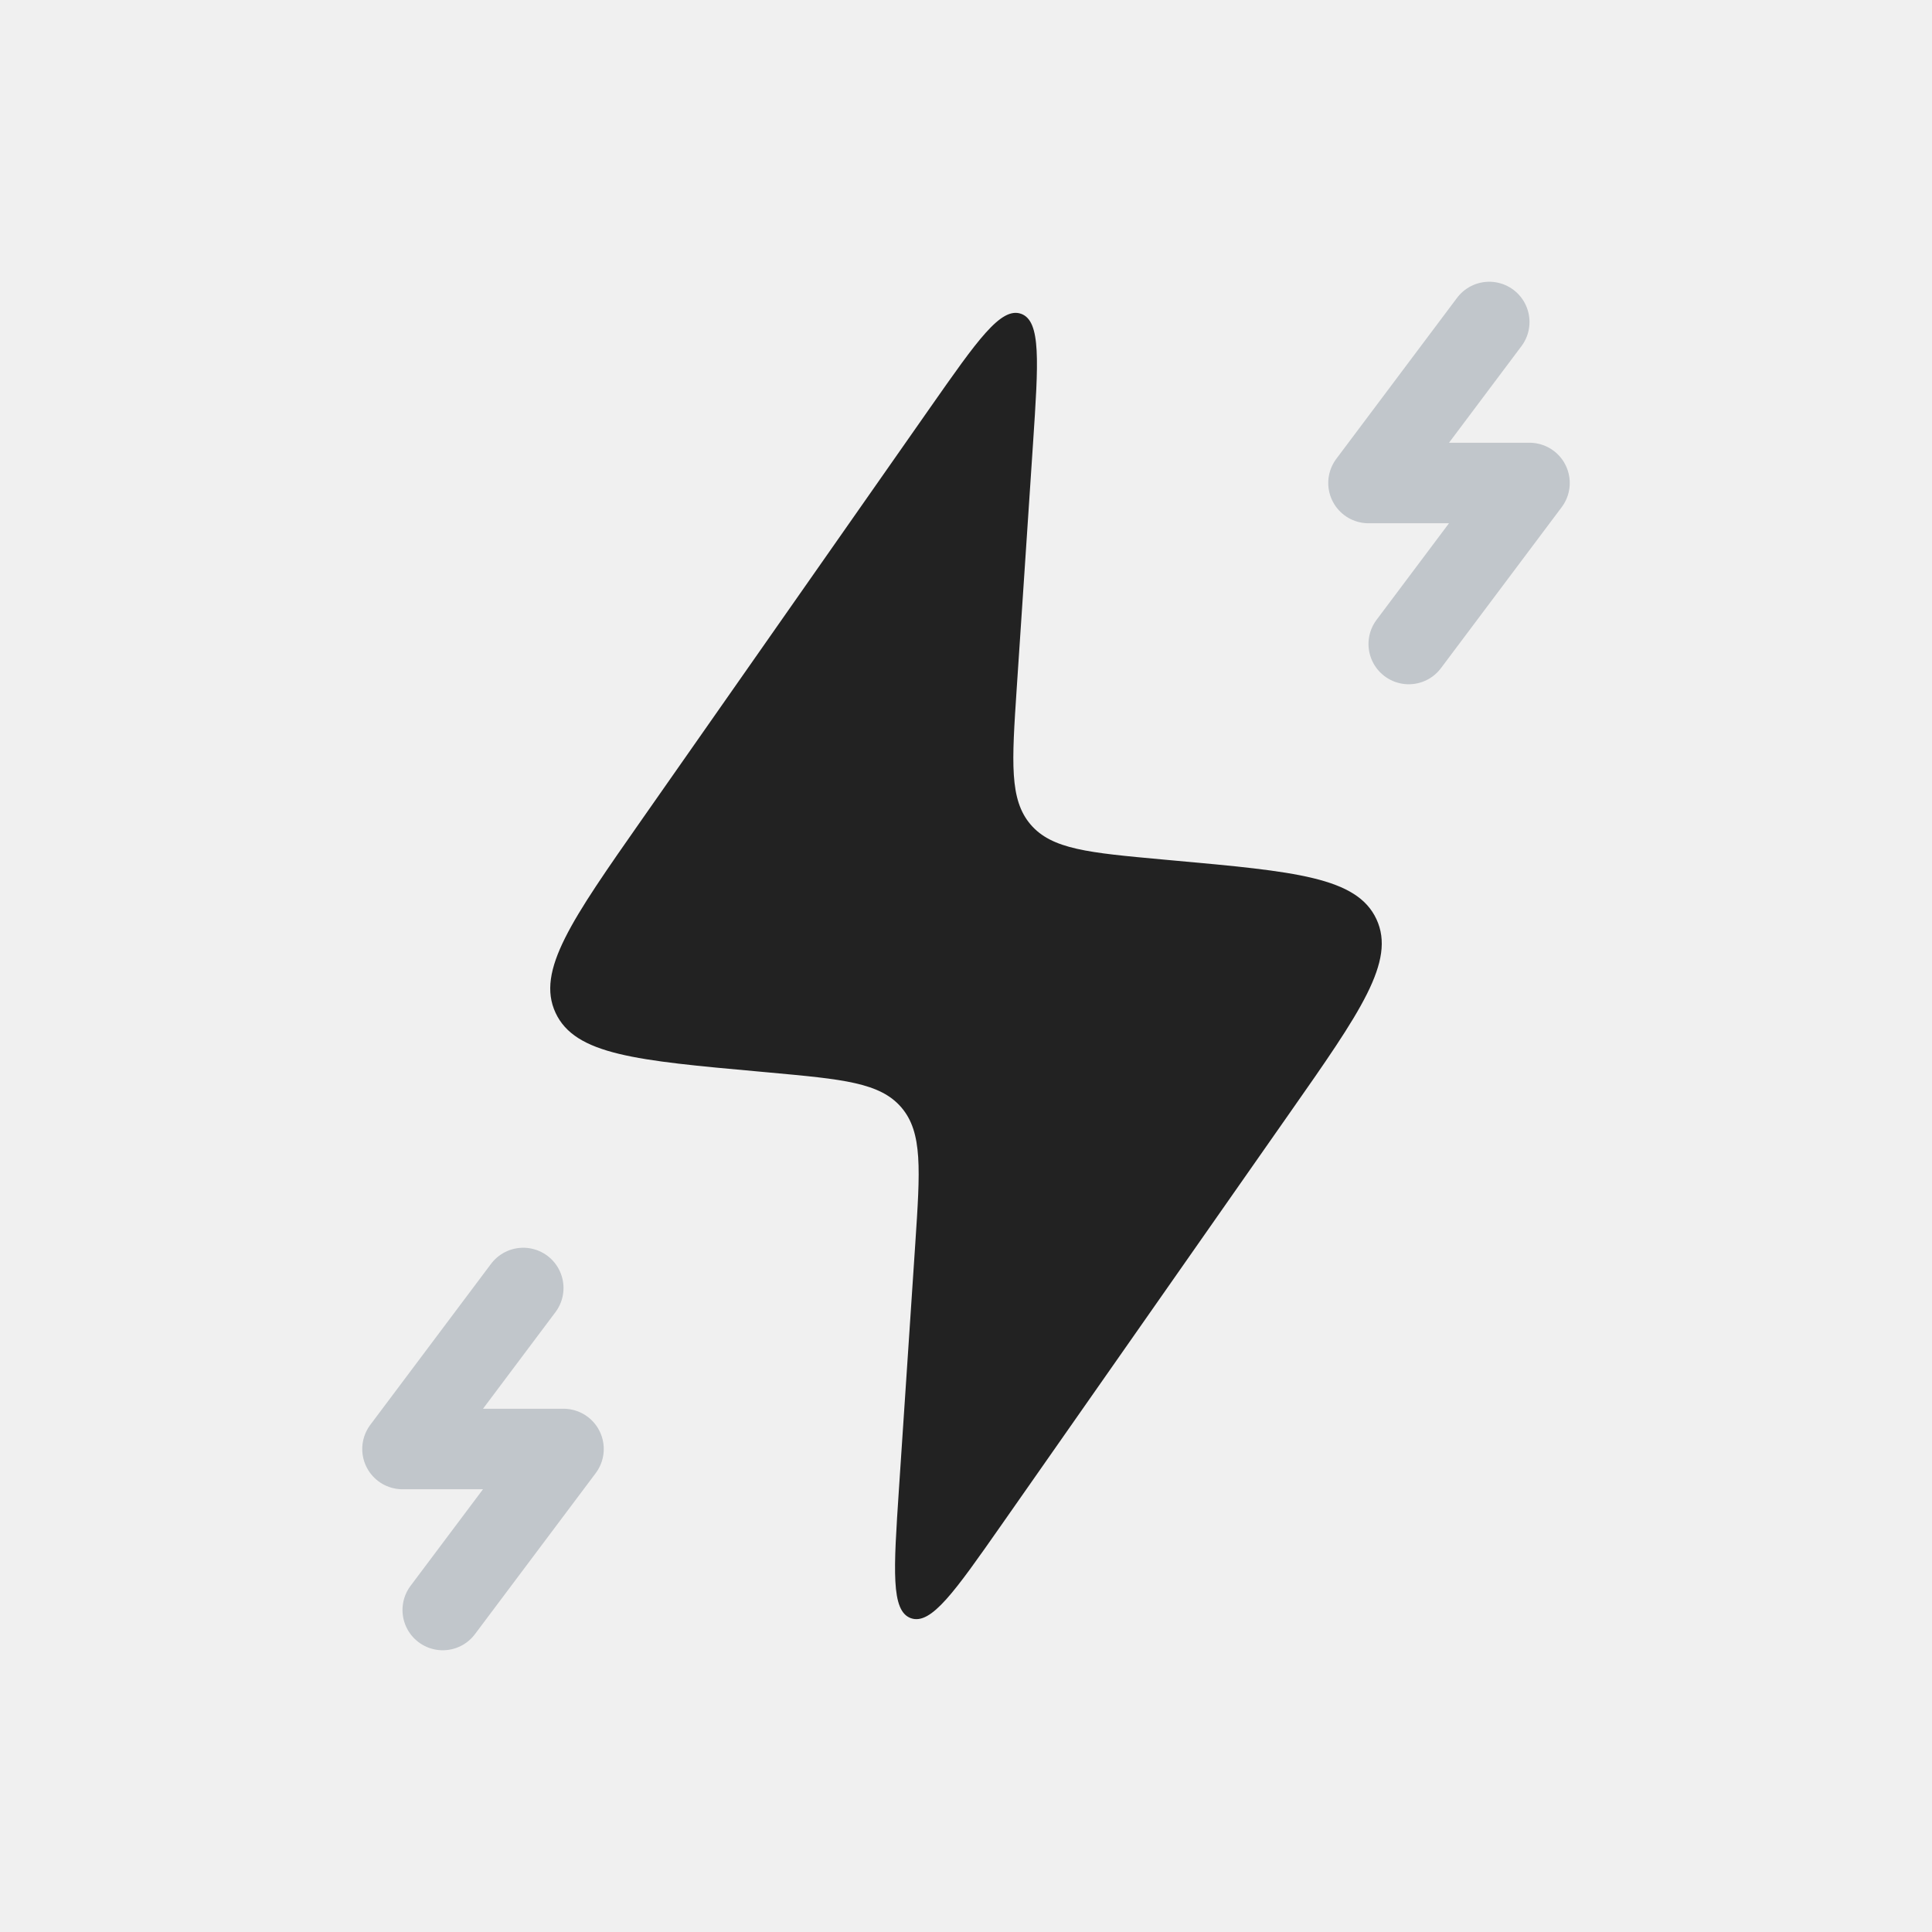
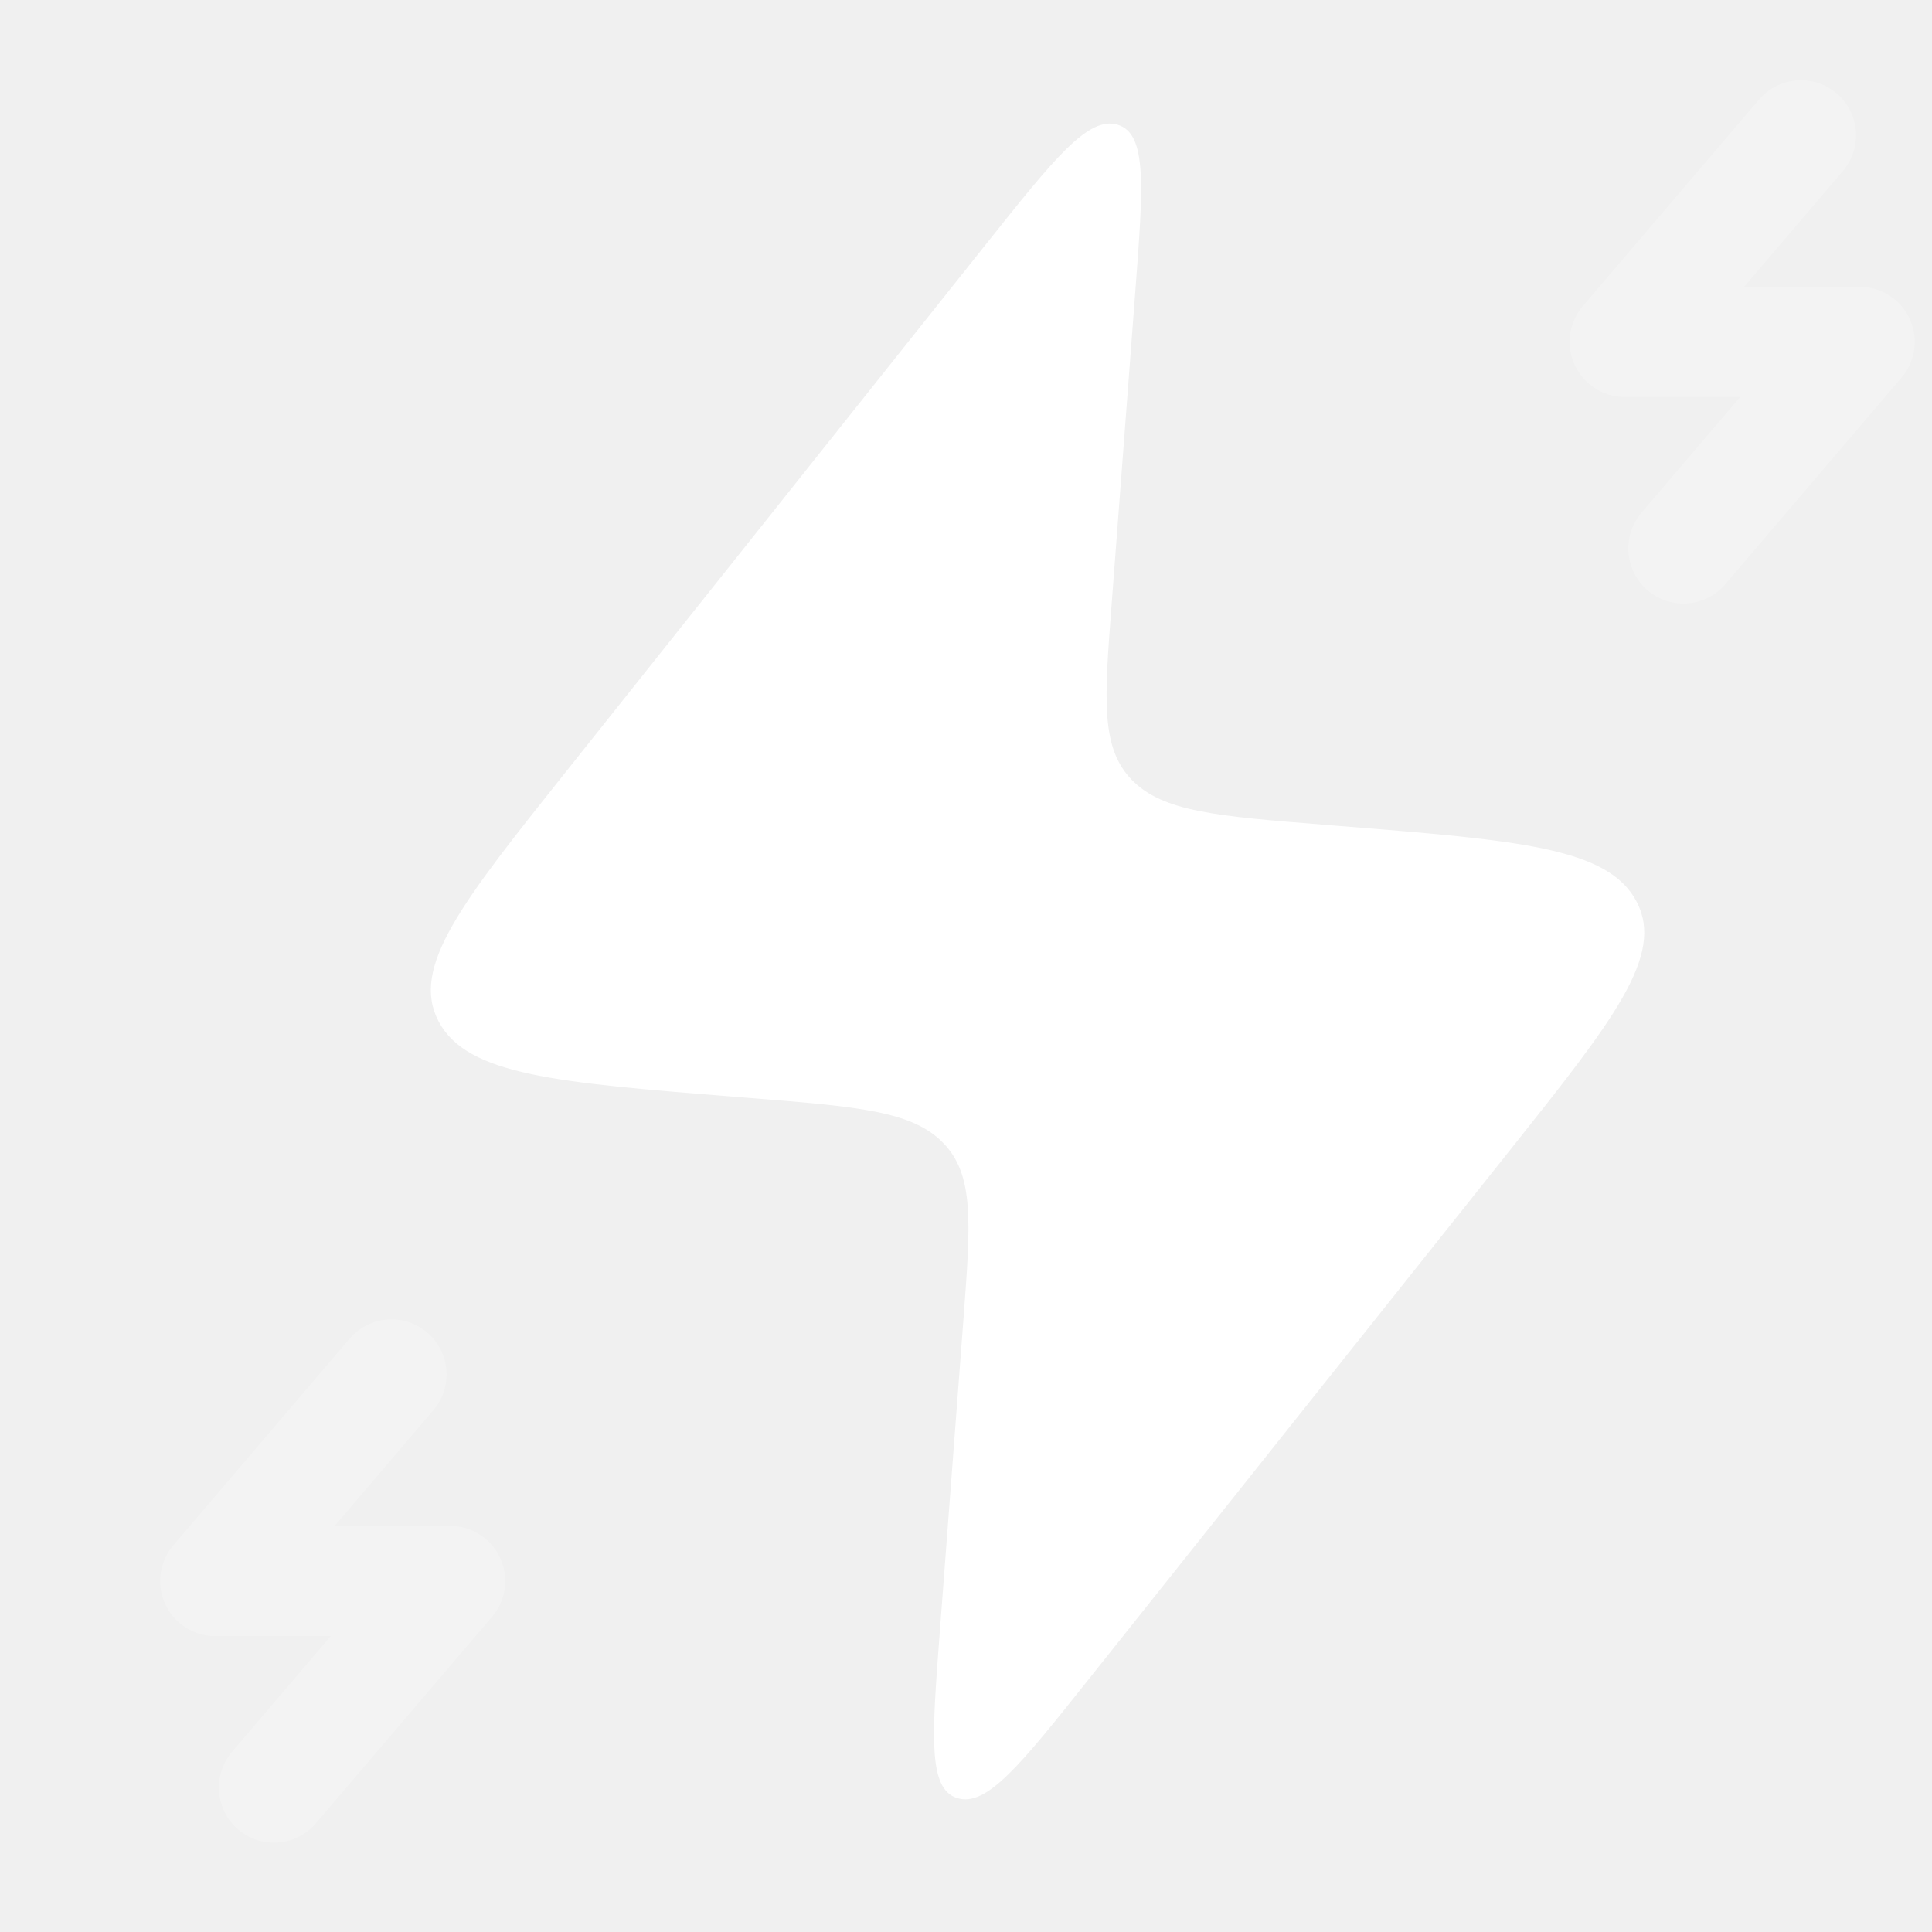
- <svg xmlns="http://www.w3.org/2000/svg" width="800px" height="800px" viewBox="0 0 24 24" fill="none">
-   <path d="M9.556 13.323L9.436 13.312C7.908 13.174 7.144 13.104 6.901 12.581C6.659 12.059 7.099 11.43 7.978 10.174L11.561 5.055C12.142 4.225 12.433 3.81 12.684 3.898C12.934 3.987 12.9 4.492 12.833 5.503L12.63 8.552C12.569 9.472 12.538 9.932 12.802 10.242C13.067 10.552 13.526 10.593 14.444 10.677L14.564 10.688C16.092 10.826 16.856 10.896 17.099 11.419C17.341 11.941 16.901 12.57 16.021 13.826L12.439 18.945C11.858 19.775 11.567 20.19 11.316 20.102C11.066 20.013 11.1 19.508 11.167 18.497L11.37 15.448C11.431 14.528 11.462 14.068 11.198 13.758C10.933 13.448 10.474 13.407 9.556 13.323Z" fill="#222222" />
-   <path d="M18.5 4L17 6H19L17.5 8" stroke="#2A4157" stroke-opacity="0.24" stroke-linecap="round" stroke-linejoin="round" />
-   <path d="M6.5 16L5 18H7L5.5 20" stroke="#2A4157" stroke-opacity="0.24" stroke-linecap="round" stroke-linejoin="round" />
+ <svg xmlns="http://www.w3.org/2000/svg" width="800px" height="800px" viewBox="0 0 24 24" fill="none" version="1.1" id="svg3">
+   <defs id="defs3" />
+   <path d="M 9.321,13.64 9.146,13.626 C 6.917,13.448 5.803,13.359 5.449,12.689 5.094,12.018 5.736,11.212 7.02,9.6 L 12.248,3.034 c 0.848,-1.065 1.272,-1.598 1.638,-1.484 0.366,0.113 0.316,0.762 0.218,2.059 l -0.296,3.911 c -0.09,1.18 -0.134,1.771 0.252,2.168 0.386,0.397 1.056,0.451 2.396,0.558 l 0.175,0.014 c 2.229,0.178 3.344,0.267 3.698,0.938 0.354,0.67 -0.288,1.476 -1.571,3.089 l -5.228,6.566 c -0.848,1.065 -1.272,1.598 -1.638,1.484 -0.366,-0.113 -0.316,-0.762 -0.218,-2.059 l 0.296,-3.911 C 12.058,15.186 12.103,14.595 11.717,14.198 11.331,13.801 10.661,13.747 9.321,13.64 Z" fill="#222222" id="path1" style="opacity:1;fill:#ffffff;stroke-width:1.368" />
+   <path d="m 22.372,1.681 -2.189,2.566 h 2.918 l -2.189,2.566" stroke="#2a4157" stroke-opacity="0.24" stroke-linecap="round" stroke-linejoin="round" id="path2" style="opacity:0.9;stroke:#ffffff;stroke-width:1.368" />
+   <path d="m 4.863,17.074 -2.189,2.566 h 2.918 l -2.189,2.566" stroke="#2a4157" stroke-opacity="0.24" stroke-linecap="round" stroke-linejoin="round" id="path3" style="opacity:0.9;stroke:#ffffff;stroke-width:1.368" />
</svg>
